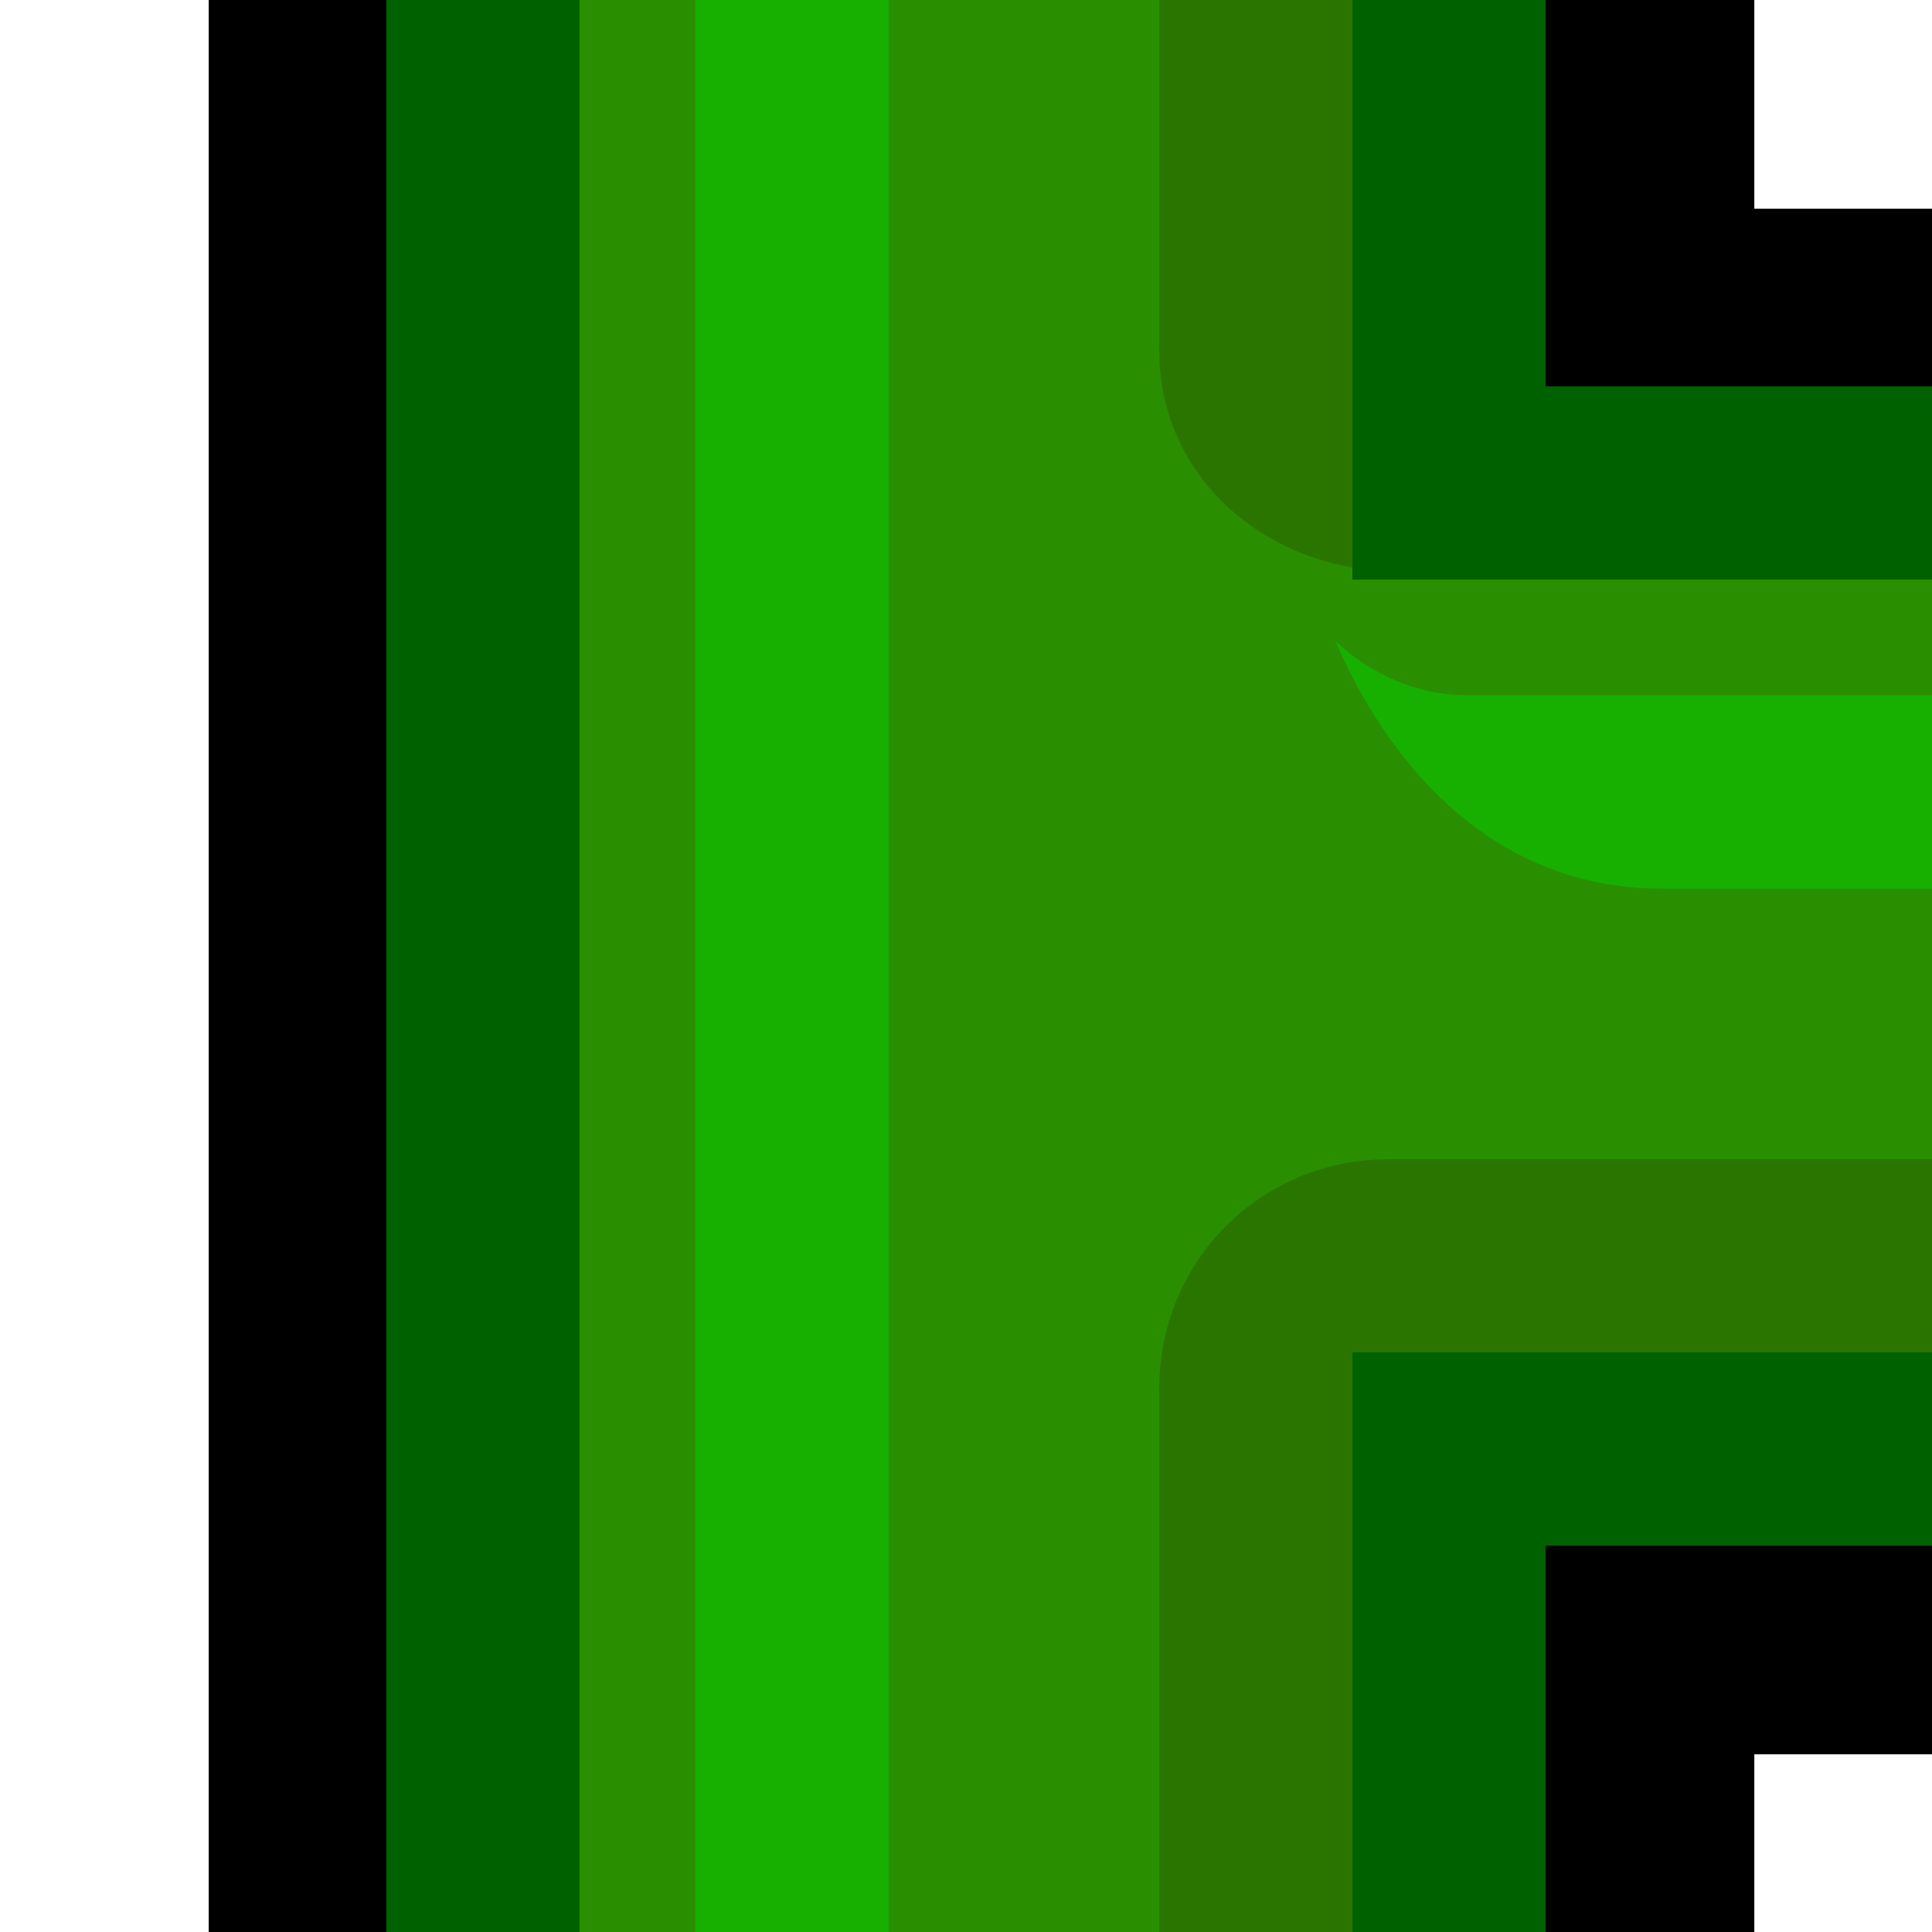
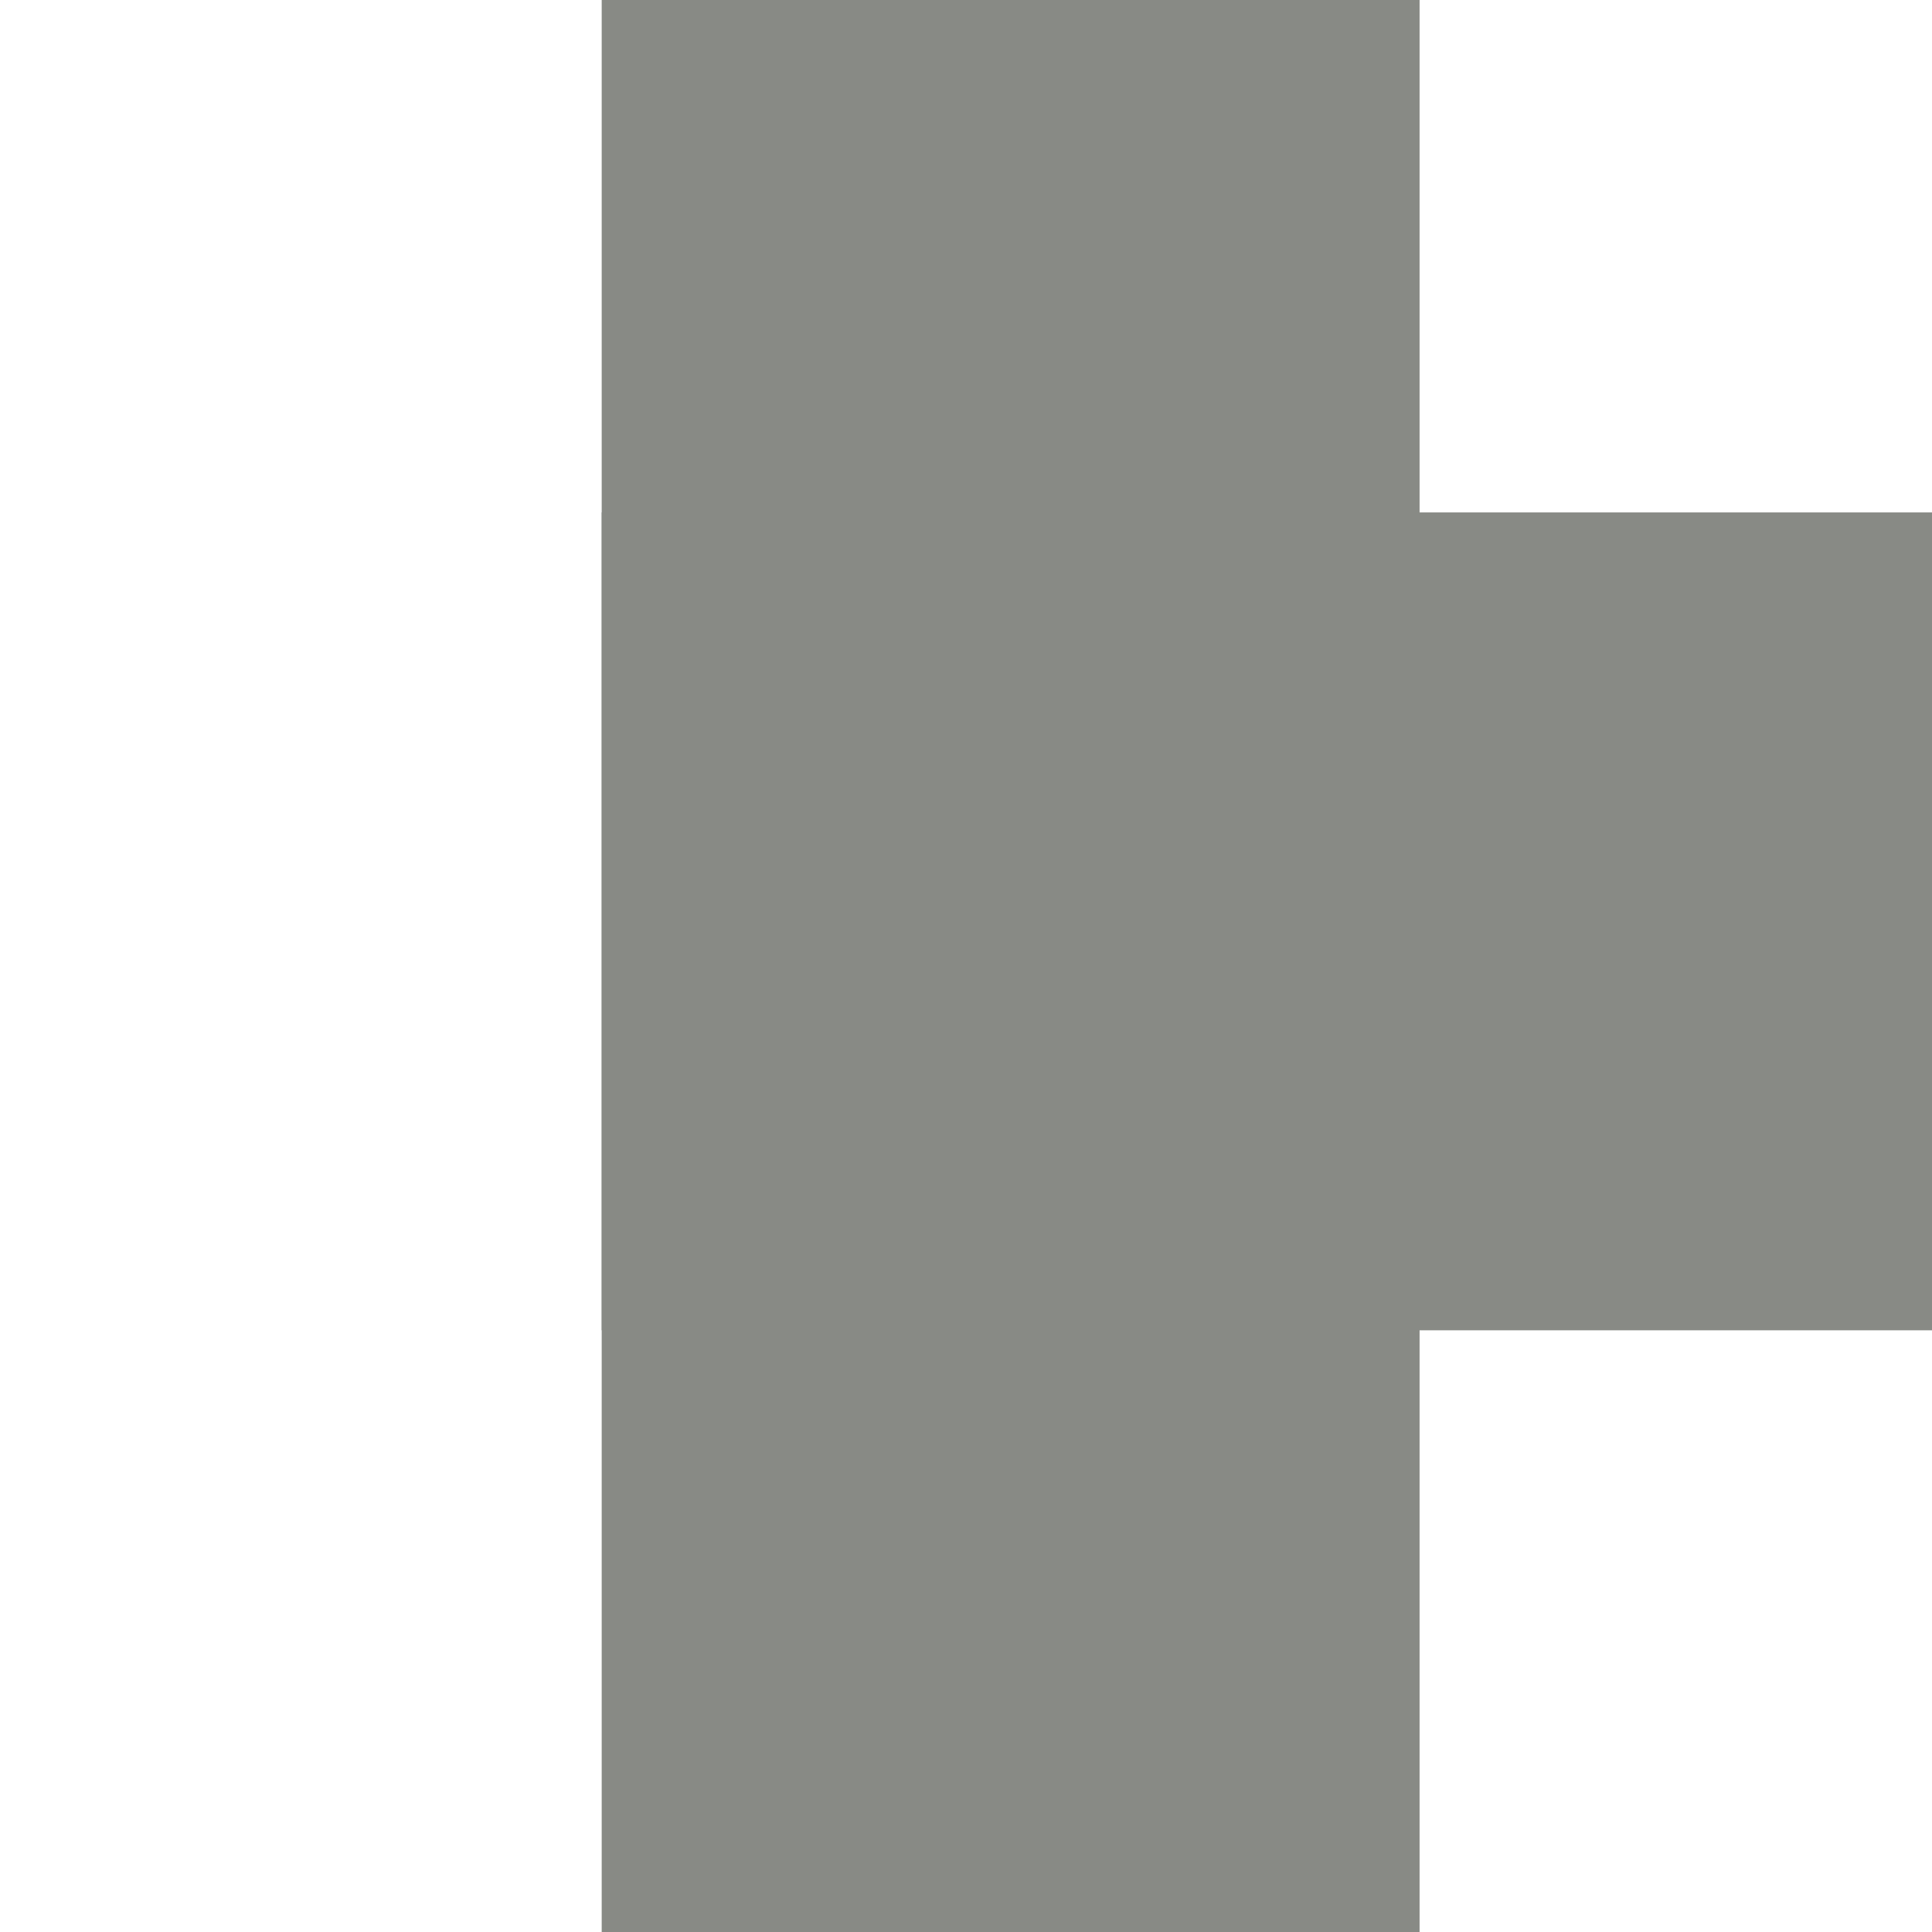
- <svg xmlns="http://www.w3.org/2000/svg" id="svg1" width="177.165px" height="177.165px">
+ <svg xmlns="http://www.w3.org/2000/svg" id="svg1" width="177.165px" height="177.165px" version="1.1">
  <defs id="defs3">
    <defs id="defs828">
      <defs id="defs829" />
      <defs id="defs837" />
    </defs>
  </defs>
-   <g id="g8273" transform="translate(177.1654,177.1654)">
-     <g id="g8257">
-       <path style="fill:#000000;fill-opacity:1;stroke:none;stroke-width:6.25;stroke-linecap:round;stroke-linejoin:round;stroke-miterlimit:4;stroke-dasharray:none;stroke-opacity:1" d="M -87.16,-512.357 C -126.42,-512.357 -158.026,-480.751 -158.026,-441.491 C -158.026,-264.326 -158.026,-87.16 -158.026,90.005 C -158.026,129.265 -126.42,160.871 -87.16,160.871 C 90.005,160.871 267.171,160.871 444.336,160.871 C 483.596,160.871 515.202,129.265 515.202,90.005 C 515.202,-87.16 515.202,-264.326 515.202,-441.491 C 515.202,-480.751 483.596,-512.357 444.336,-512.357 C 267.171,-512.357 90.005,-512.357 -87.16,-512.357 z M -16.294,-370.625 C 54.572,-370.625 125.438,-370.625 196.304,-370.625 C 196.304,-299.759 196.304,-228.893 196.304,-158.026 C 125.438,-158.026 54.572,-158.026 -16.294,-158.026 C -16.294,-228.893 -16.294,-299.759 -16.294,-370.625 z M 338.037,-370.625 C 349.848,-370.625 361.659,-370.625 373.47,-370.625 C 373.47,-299.759 373.47,-228.893 373.47,-158.026 C 361.659,-158.026 349.848,-158.026 338.037,-158.026 C 338.037,-228.893 338.037,-299.759 338.037,-370.625 z M -16.294,-16.294 C 54.572,-16.294 125.438,-16.294 196.304,-16.294 C 196.304,-4.483 196.304,7.328 196.304,19.139 C 125.438,19.139 54.572,19.139 -16.294,19.139 C -16.294,7.328 -16.294,-4.483 -16.294,-16.294 z M 338.037,-16.294 C 349.848,-16.294 361.659,-16.294 373.47,-16.294 C 373.47,-4.483 373.47,7.328 373.47,19.139 C 361.659,19.139 349.848,19.139 338.037,19.139 C 338.037,7.328 338.037,-4.483 338.037,-16.294 z " id="rect2083" />
-       <path style="fill:#006100;fill-opacity:1;stroke:none;stroke-width:6.25;stroke-linecap:round;stroke-linejoin:round;stroke-miterlimit:4;stroke-dasharray:none;stroke-opacity:1" d="M -88.583,-496.063 C -118.028,-496.063 -141.732,-472.358 -141.732,-442.913 L -141.732,88.583 C -141.732,118.028 -118.028,141.732 -88.583,141.732 L 442.913,141.732 C 472.358,141.732 496.063,118.028 496.063,88.583 L 496.063,-442.913 C 496.063,-472.358 472.358,-496.063 442.913,-496.063 L -88.583,-496.063 z M -35.433,-389.764 L 212.598,-389.764 L 212.598,-141.732 L -35.433,-141.732 L -35.433,-389.764 z M 318.898,-389.764 L 389.764,-389.764 L 389.764,-141.732 L 318.898,-141.732 L 318.898,-389.764 z M -35.433,-35.433 L 212.598,-35.433 L 212.598,35.433 L -35.433,35.433 L -35.433,-35.433 z M 318.898,-35.433 L 389.764,-35.433 L 389.764,35.433 L 318.898,35.433 L 318.898,-35.433 z " id="rect2055" />
-       <path style="fill:#2a8f00;fill-opacity:1;stroke:none;stroke-width:6.25;stroke-linecap:round;stroke-linejoin:round;stroke-miterlimit:4;stroke-dasharray:none;stroke-opacity:1" d="M -88.583,-478.346 C -108.213,-478.346 -124.016,-462.543 -124.016,-442.913 L -124.016,88.583 C -124.016,108.213 -108.213,124.016 -88.583,124.016 L 442.913,124.016 C 462.543,124.016 478.346,108.213 478.346,88.583 L 478.346,-442.913 C 478.346,-462.543 462.543,-478.346 442.913,-478.346 L -88.583,-478.346 z M -53.15,-407.48 L 230.315,-407.48 L 230.315,-124.016 L -53.15,-124.016 L -53.15,-407.48 z M 301.181,-407.48 L 407.48,-407.48 L 407.48,-124.016 L 301.181,-124.016 L 301.181,-407.48 z M -53.15,-53.15 L 230.315,-53.15 L 230.315,53.15 L -53.15,53.15 L -53.15,-53.15 z M 301.181,-53.15 L 407.48,-53.15 L 407.48,53.15 L 301.181,53.15 L 301.181,-53.15 z " id="rect2069" />
-       <path style="fill:#18b000;fill-opacity:1;stroke:none;stroke-width:6.25;stroke-linecap:round;stroke-linejoin:round;stroke-miterlimit:4;stroke-dasharray:none;stroke-opacity:1" d="M -77.967,-467.731 C -97.57,-467.731 -113.4,-451.901 -113.4,-432.298 L -113.4,63.765 C -113.4,78.336 -103.227,88.225 -90.701,93.662 C -93.663,90.523 -95.683,86.159 -95.683,81.482 L -95.683,-432.298 C -95.683,-442.018 -87.687,-450.014 -77.967,-450.014 L 435.813,-450.014 C 440.49,-450.014 444.854,-447.994 447.993,-445.031 C 442.556,-457.558 432.667,-467.731 418.096,-467.731 L -77.967,-467.731 z " id="rect5074" />
-       <path style="fill:#18b000;fill-opacity:1;stroke:none;stroke-width:6.25;stroke-linecap:round;stroke-linejoin:round;stroke-miterlimit:4;stroke-dasharray:none;stroke-opacity:1" d="M 235.948,-409.045 C 238.949,-405.865 240.931,-401.602 240.931,-396.865 L 240.931,-131.117 C 240.931,-121.27 233.061,-113.4 223.214,-113.4 L -42.534,-113.4 C -47.272,-113.4 -51.534,-115.382 -54.714,-118.383 C -49.277,-105.856 -39.388,-95.683 -24.817,-95.683 L 223.214,-95.683 C 242.817,-95.683 258.647,-111.513 258.647,-131.117 L 258.647,-379.148 C 258.647,-393.719 248.475,-403.608 235.948,-409.045 z " id="rect5084" />
-       <path style="fill:#18b000;fill-opacity:1;stroke:none;stroke-width:6.25;stroke-linecap:round;stroke-linejoin:round;stroke-miterlimit:4;stroke-dasharray:none;stroke-opacity:1" d="M 413.113,-409.045 C 416.114,-405.865 418.096,-401.602 418.096,-396.865 L 418.096,-131.117 C 418.096,-121.27 410.226,-113.4 400.38,-113.4 L 311.797,-113.4 C 307.059,-113.4 302.796,-115.382 299.617,-118.383 C 305.049,-105.867 314.955,-95.683 329.513,-95.683 L 400.38,-95.683 C 419.965,-95.683 435.813,-111.531 435.813,-131.117 L 435.813,-379.148 C 435.813,-393.706 425.629,-403.613 413.113,-409.045 z " id="rect5815" />
-       <path style="fill:#18b000;fill-opacity:1;stroke:none;stroke-width:6.25;stroke-linecap:round;stroke-linejoin:round;stroke-miterlimit:4;stroke-dasharray:none;stroke-opacity:1" d="M 413.113,-54.714 C 416.114,-51.534 418.096,-47.272 418.096,-42.534 L 418.096,46.049 C 418.096,55.895 410.226,63.765 400.38,63.765 L 311.797,63.765 C 307.059,63.765 302.796,61.784 299.617,58.783 C 305.08,71.37 314.872,81.482 329.513,81.482 L 400.38,81.482 C 420.077,81.482 435.813,65.747 435.813,46.049 L 435.813,-24.817 C 435.813,-39.459 425.701,-49.251 413.113,-54.714 z " id="rect5817" />
-       <path style="fill:#18b000;fill-opacity:1;stroke:none;stroke-width:6.25;stroke-linecap:round;stroke-linejoin:round;stroke-miterlimit:4;stroke-dasharray:none;stroke-opacity:1" d="M 235.948,-54.714 C 238.949,-51.534 240.931,-47.272 240.931,-42.534 C 240.931,-13.006 240.931,16.521 240.931,46.049 C 240.931,55.895 233.061,63.765 223.214,63.765 C 134.631,63.765 46.049,63.765 -42.534,63.765 C -47.272,63.765 -51.534,61.784 -54.714,58.783 C -49.251,71.37 -39.459,81.482 -24.817,81.482 C 57.86,81.482 140.537,81.482 223.214,81.482 C 242.912,81.482 258.647,65.747 258.647,46.049 C 258.647,22.427 258.647,-1.195 258.647,-24.817 C 258.647,-39.459 248.535,-49.251 235.948,-54.714 z " id="rect5819" />
-       <path style="fill:#2a7500;fill-opacity:1;stroke:none;stroke-width:6.25;stroke-linecap:round;stroke-linejoin:round;stroke-miterlimit:4;stroke-dasharray:none;stroke-opacity:1" d="M 439.592,-478.346 C 451.31,-478.346 460.63,-469.026 460.63,-457.308 C 460.63,-276.452 460.63,-95.595 460.63,85.261 C 460.63,96.979 451.31,106.299 439.592,106.299 C 258.735,106.299 77.879,106.299 -102.977,106.299 C -114.696,106.299 -124.016,96.979 -124.016,85.261 C -124.016,86.368 -124.016,87.475 -124.016,88.583 C -124.016,108.213 -108.213,124.016 -88.583,124.016 C 88.583,124.016 265.748,124.016 442.913,124.016 C 462.543,124.016 478.346,108.213 478.346,88.583 C 478.346,-88.583 478.346,-265.748 478.346,-442.913 C 478.346,-462.543 462.543,-478.346 442.913,-478.346 C 441.806,-478.346 440.699,-478.346 439.592,-478.346 z " id="path6556" />
-       <path style="fill:#2a7500;fill-opacity:1;stroke:none;stroke-width:6.25;stroke-linecap:round;stroke-linejoin:round;stroke-miterlimit:4;stroke-dasharray:none;stroke-opacity:1" d="M -49.828,-70.866 C -61.546,-70.866 -70.866,-61.546 -70.866,-49.828 L -70.866,32.111 C -70.866,42.561 -63.084,50.296 -53.15,52.042 L -53.15,-53.15 L 229.208,-53.15 C 227.461,-63.084 219.726,-70.866 209.277,-70.866 L -49.828,-70.866 z " id="rect7287" />
-       <path style="fill:#2a7500;fill-opacity:1;stroke:none;stroke-width:6.25;stroke-linecap:round;stroke-linejoin:round;stroke-miterlimit:4;stroke-dasharray:none;stroke-opacity:1" d="M -49.828,-425.197 C -61.546,-425.197 -70.866,-415.877 -70.866,-404.158 L -70.866,-145.054 C -70.866,-134.604 -63.084,-126.869 -53.15,-125.123 L -53.15,-407.48 L 229.208,-407.48 C 227.461,-417.414 219.726,-425.197 209.277,-425.197 L -49.828,-425.197 z " id="rect7289" />
-       <path style="fill:#2a7500;fill-opacity:1;stroke:none;stroke-width:6.25;stroke-linecap:round;stroke-linejoin:round;stroke-miterlimit:4;stroke-dasharray:none;stroke-opacity:1" d="M 304.503,-425.197 C 292.785,-425.197 283.465,-415.877 283.465,-404.158 L 283.465,-145.054 C 283.465,-134.604 291.247,-126.869 301.181,-125.123 L 301.181,-407.48 L 406.373,-407.48 C 404.627,-417.414 396.892,-425.197 386.442,-425.197 L 304.503,-425.197 z " id="rect7291" />
-       <path style="fill:#2a7500;fill-opacity:1;stroke:none;stroke-width:6.25;stroke-linecap:round;stroke-linejoin:round;stroke-miterlimit:4;stroke-dasharray:none;stroke-opacity:1" d="M 304.503,-70.866 C 292.785,-70.866 283.465,-61.546 283.465,-49.828 L 283.465,32.111 C 283.465,42.561 291.247,50.296 301.181,52.042 L 301.181,-53.15 L 406.373,-53.15 C 404.627,-63.084 396.892,-70.866 386.442,-70.866 L 304.503,-70.866 z " id="rect7293" />
-     </g>
-   </g>
+   <rect transform="scale(-1,-1)" y="-177.04" x="-120.051" height="179.75" width="54.75" id="rect6023-2" style="color:#000000;clip-rule:nonzero;display:inline;overflow:visible;visibility:visible;opacity:1;isolation:auto;mix-blend-mode:normal;color-interpolation:sRGB;color-interpolation-filters:linearRGB;solid-color:#000000;solid-opacity:1;fill:#888a85;fill-opacity:1;fill-rule:nonzero;stroke:#888a85;stroke-width:20.25;stroke-linecap:round;stroke-linejoin:miter;stroke-miterlimit:4;stroke-dasharray:none;stroke-dashoffset:0;stroke-opacity:1;marker:none;color-rendering:auto;image-rendering:auto;shape-rendering:auto;text-rendering:auto;enable-background:accumulate" />
+   <rect transform="matrix(0,-1,1,0,0,0)" style="color:#000000;clip-rule:nonzero;display:inline;overflow:visible;visibility:visible;opacity:1;isolation:auto;mix-blend-mode:normal;color-interpolation:sRGB;color-interpolation-filters:linearRGB;solid-color:#000000;solid-opacity:1;fill:#888a85;fill-opacity:1;fill-rule:nonzero;stroke:#888a85;stroke-width:20.25;stroke-linecap:round;stroke-linejoin:miter;stroke-miterlimit:4;stroke-dasharray:none;stroke-dashoffset:0;stroke-opacity:1;marker:none;color-rendering:auto;image-rendering:auto;shape-rendering:auto;text-rendering:auto;enable-background:accumulate" id="rect7217" width="54.75" height="179.75" x="-111.864" y="65.301" />
</svg>
